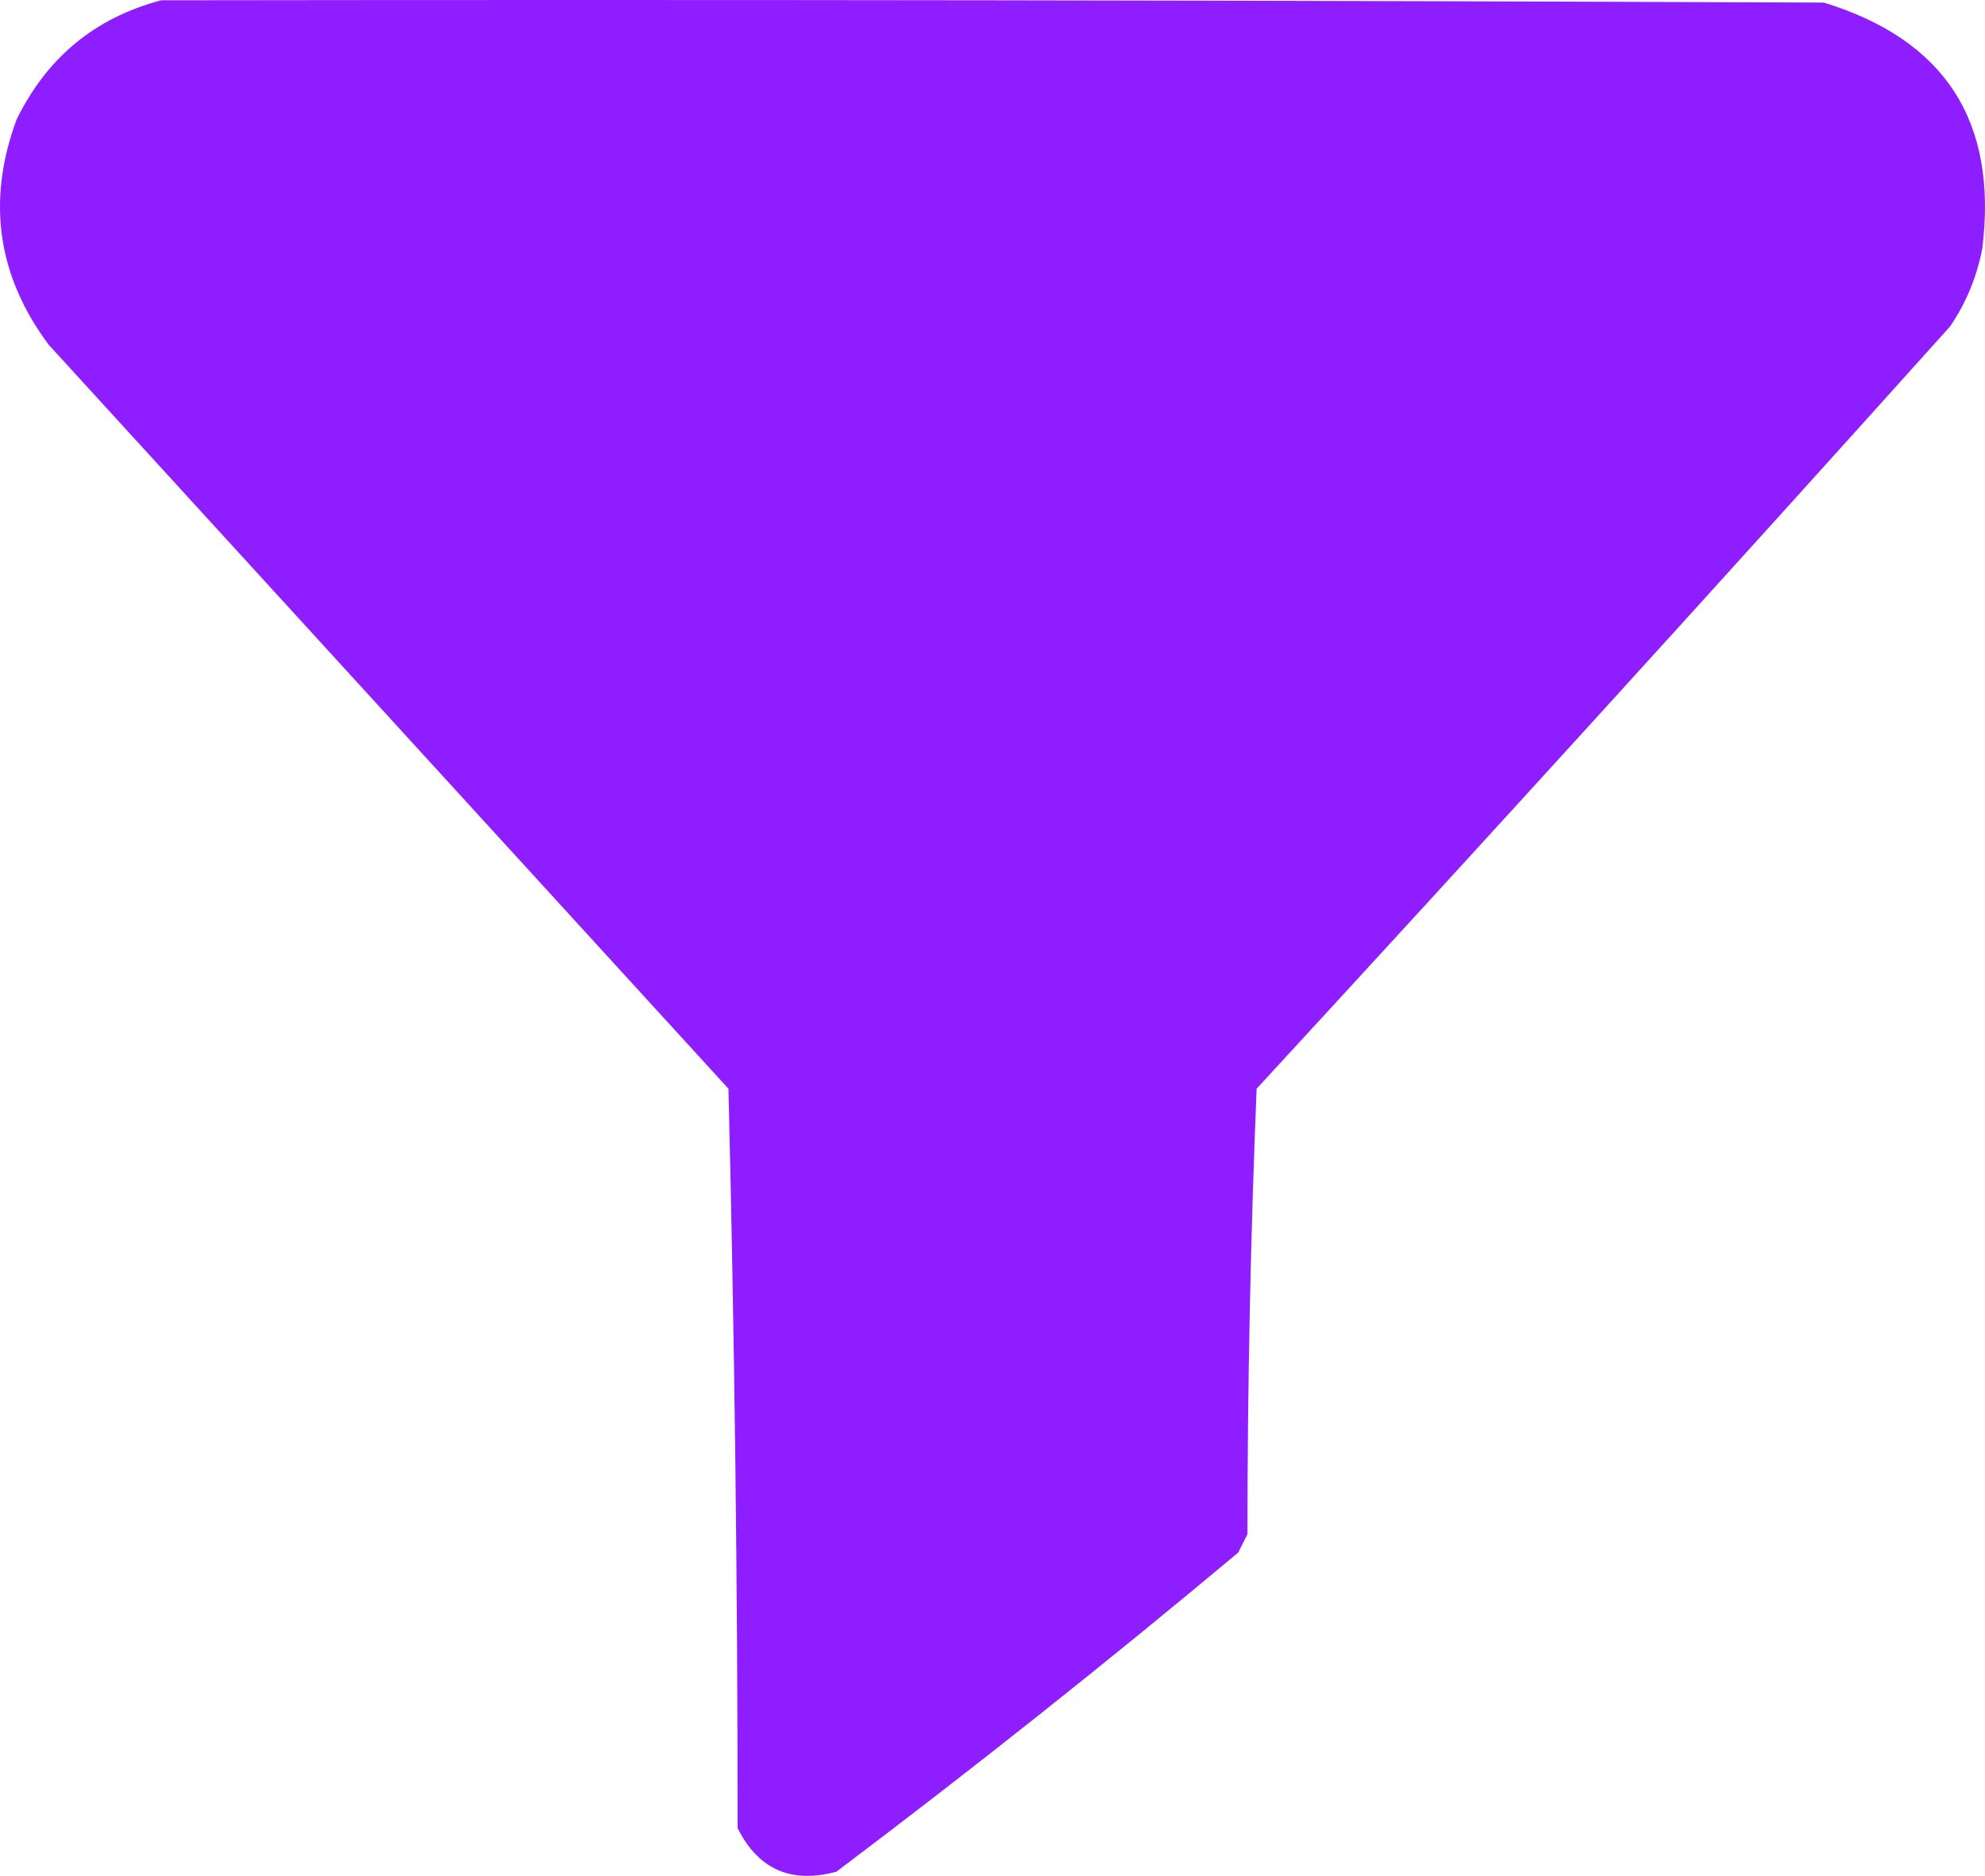
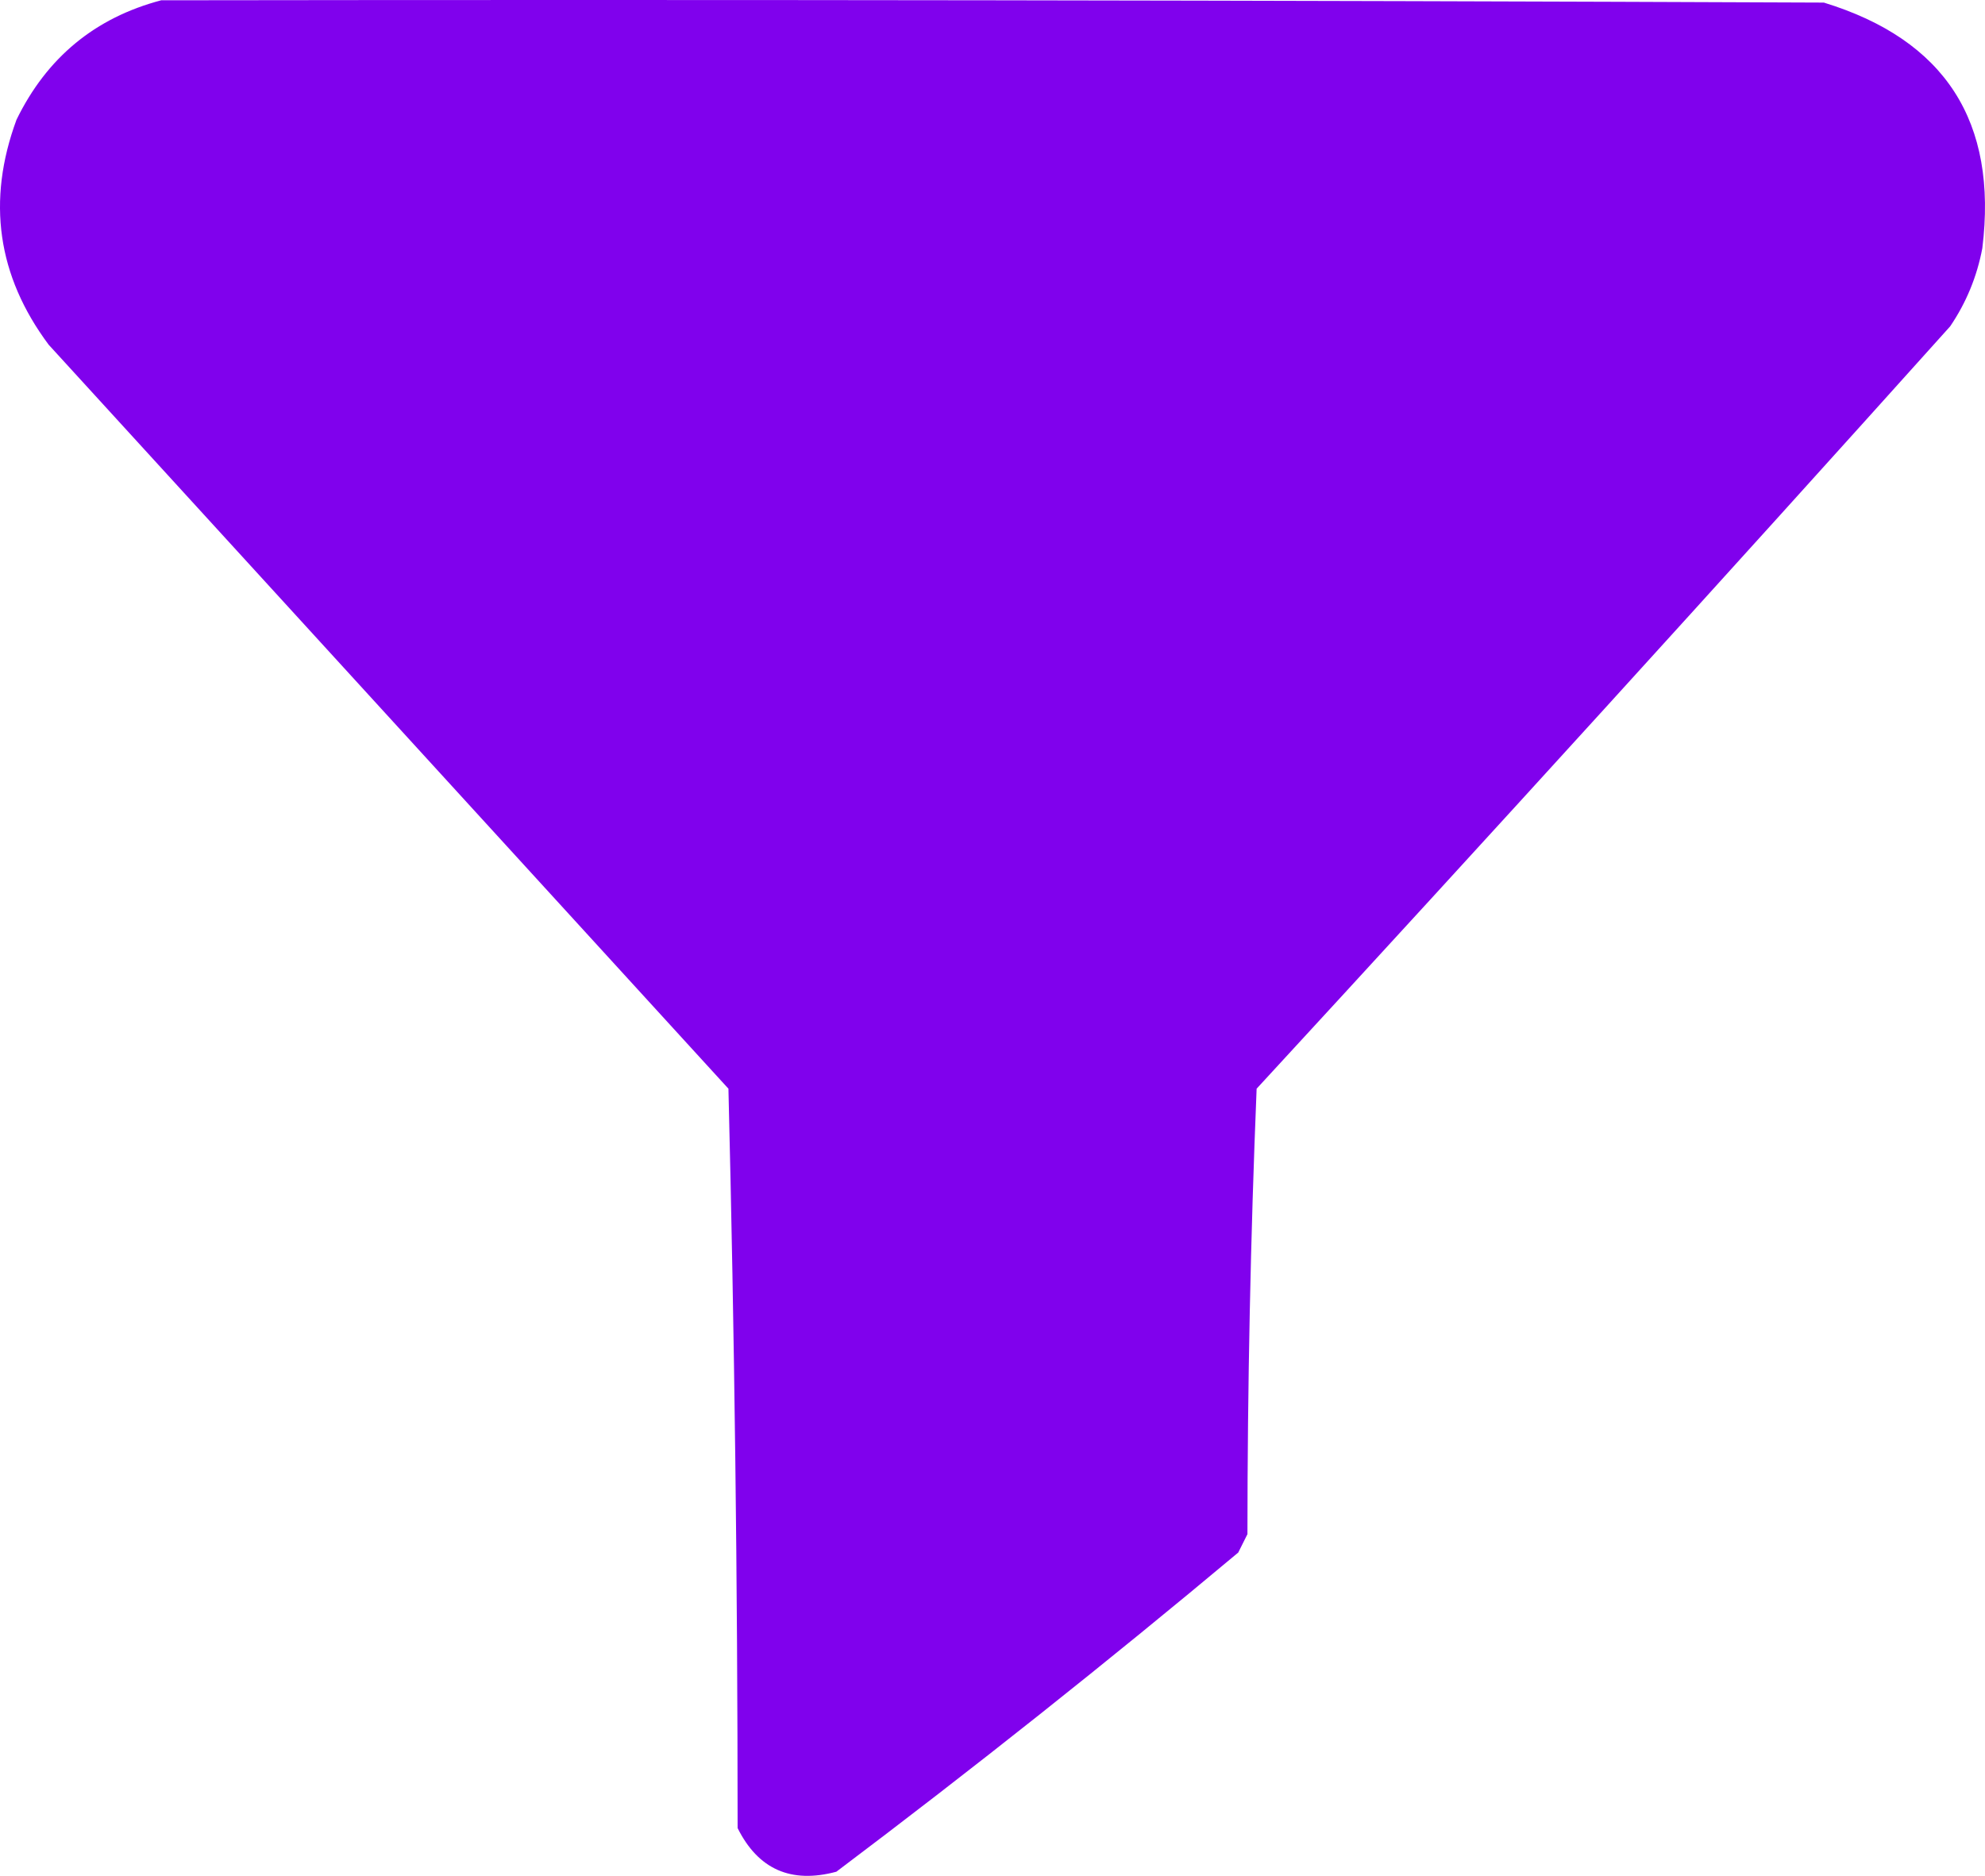
- <svg xmlns="http://www.w3.org/2000/svg" viewBox="81.484 51.829 432.18 408.467" fill="#8e1dff">
+ <svg xmlns="http://www.w3.org/2000/svg" viewBox="81.484 51.829 432.18 408.467" fill="#8000ED">
  <path style="opacity:.994" d="M116.58 51.892c120.664-.167 241.337 0 362 .5q39.606 12.14 34.5 53.5-1.751 9.26-7 17a17682 17682 0 0 1-151 166 2400 2400 0 0 0-2 97l-2 4a2182 2182 0 0 1-87.5 69.5q-14.79 3.973-21.5-9.5a6551 6551 0 0 0-2-161l-148-162q-16.77-22.498-7-49 9.9-20.295 31.5-26" />
</svg>
